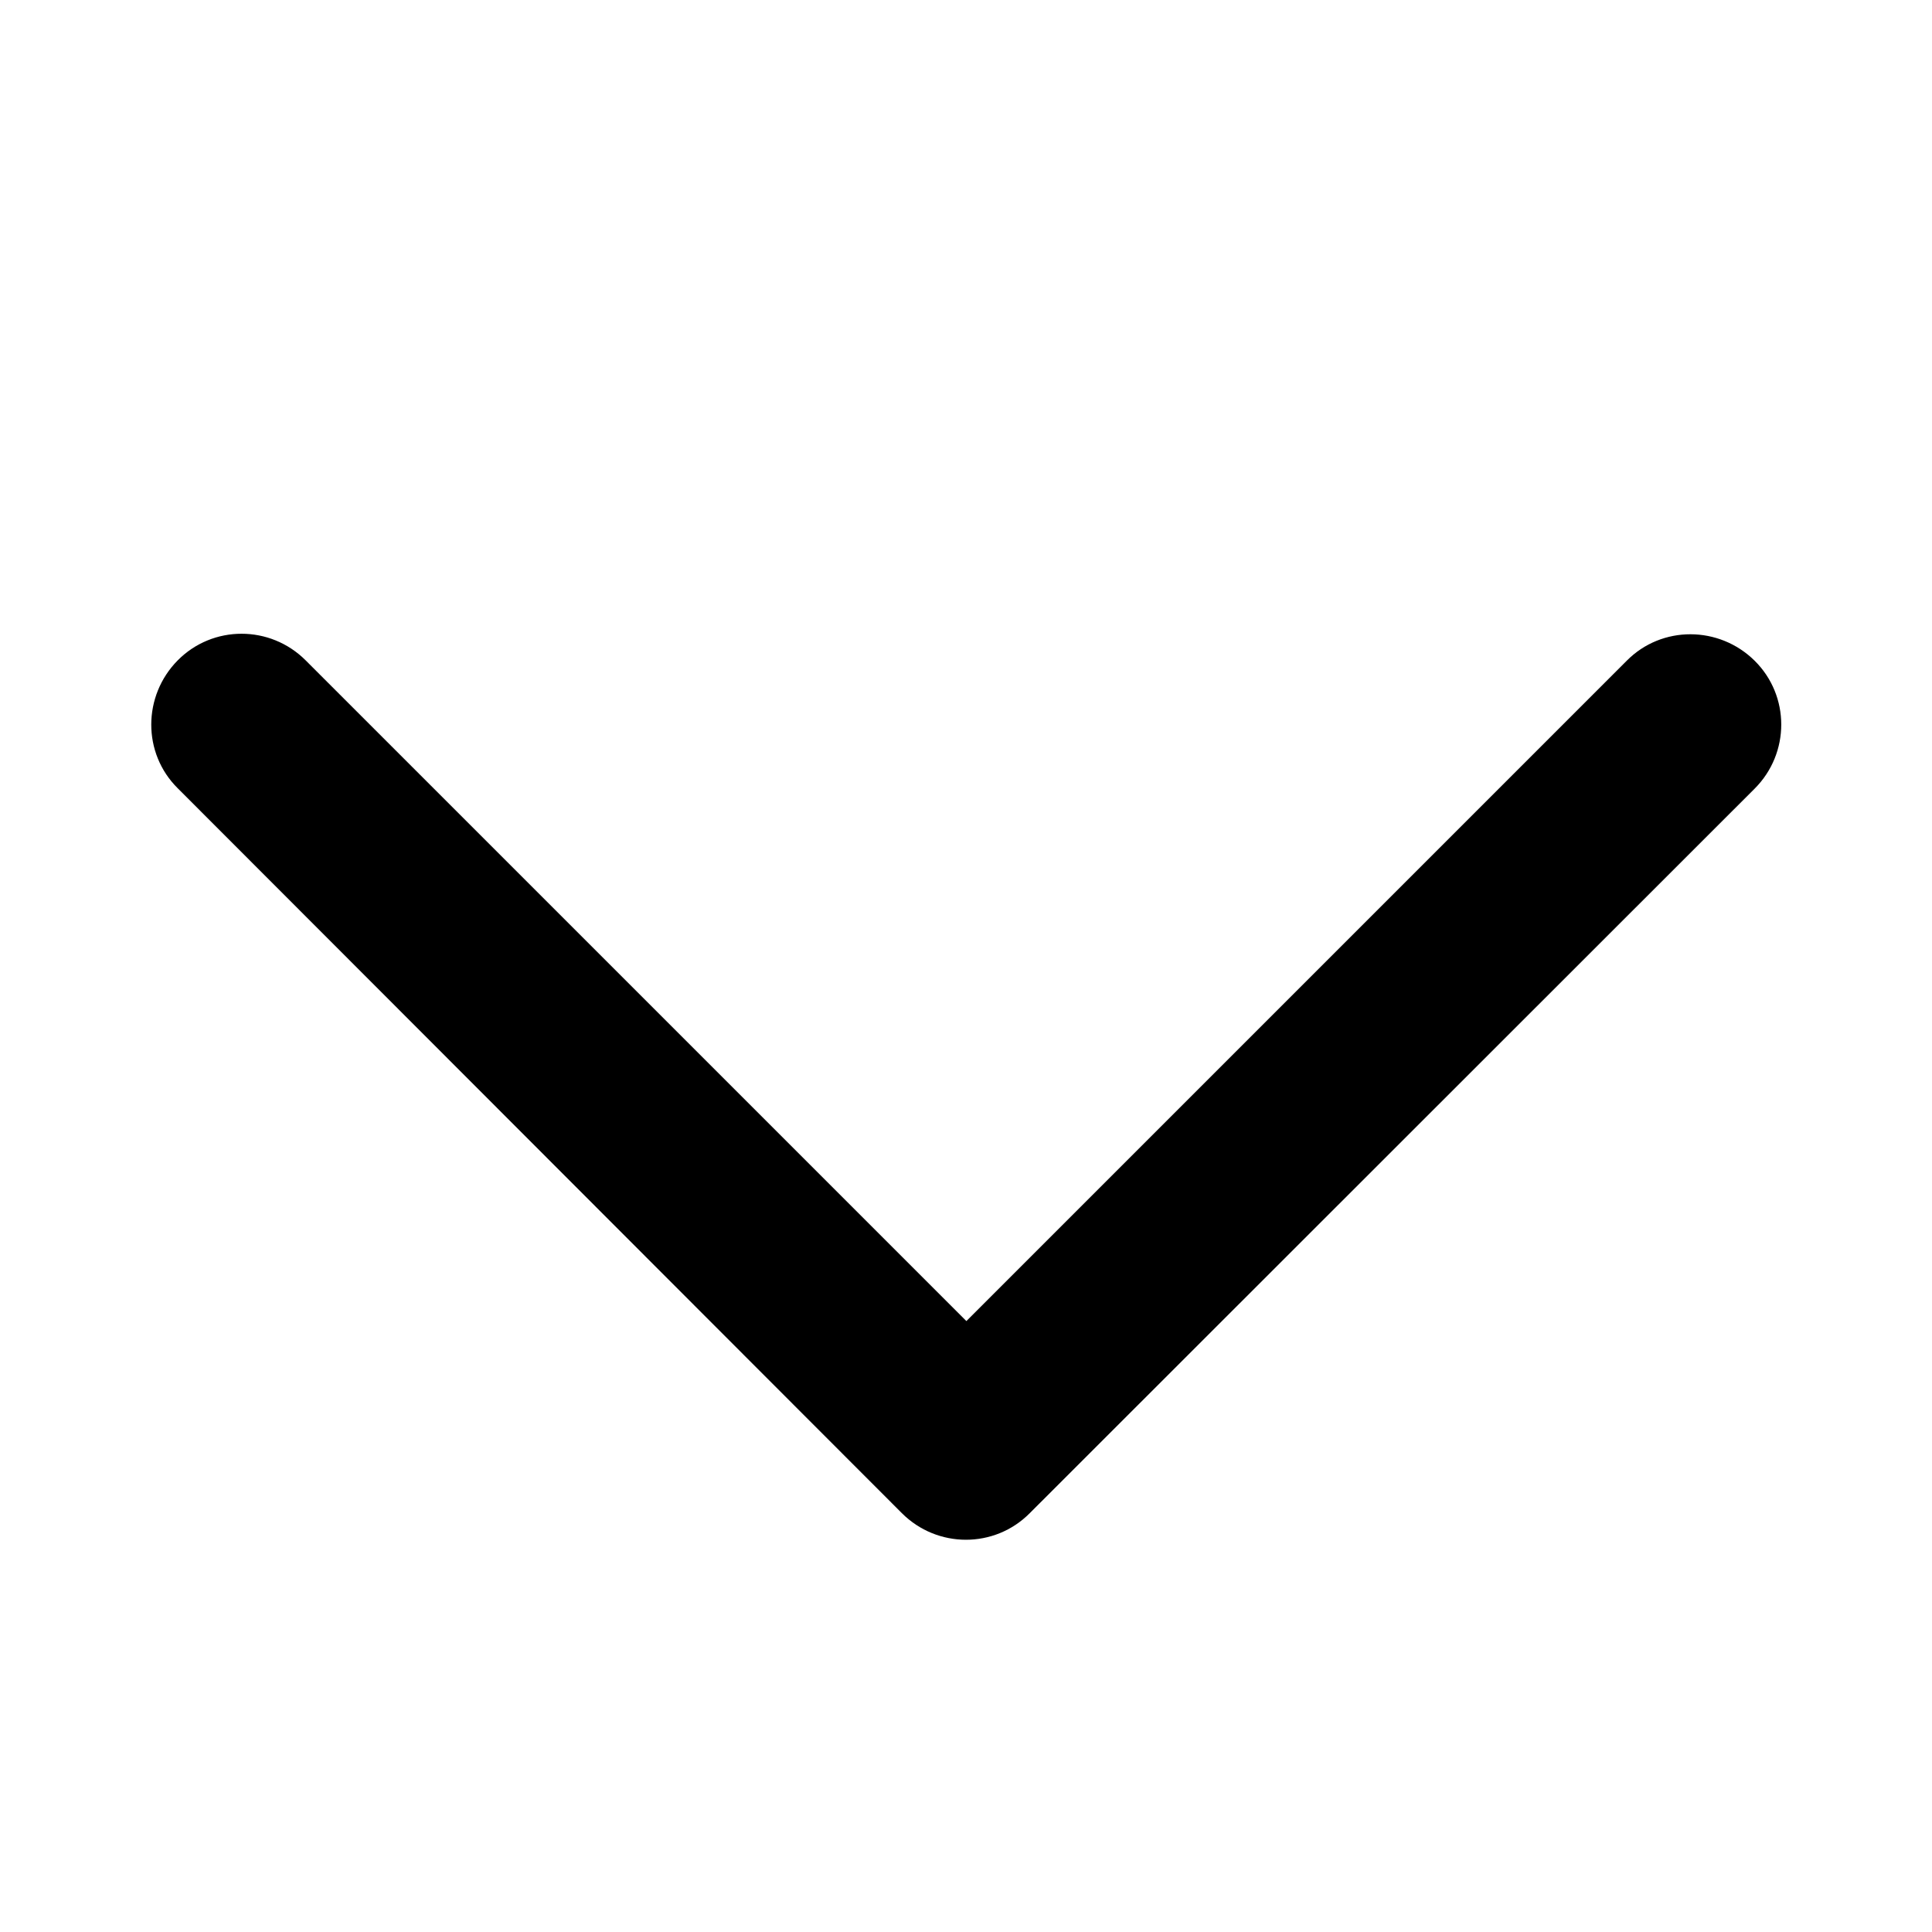
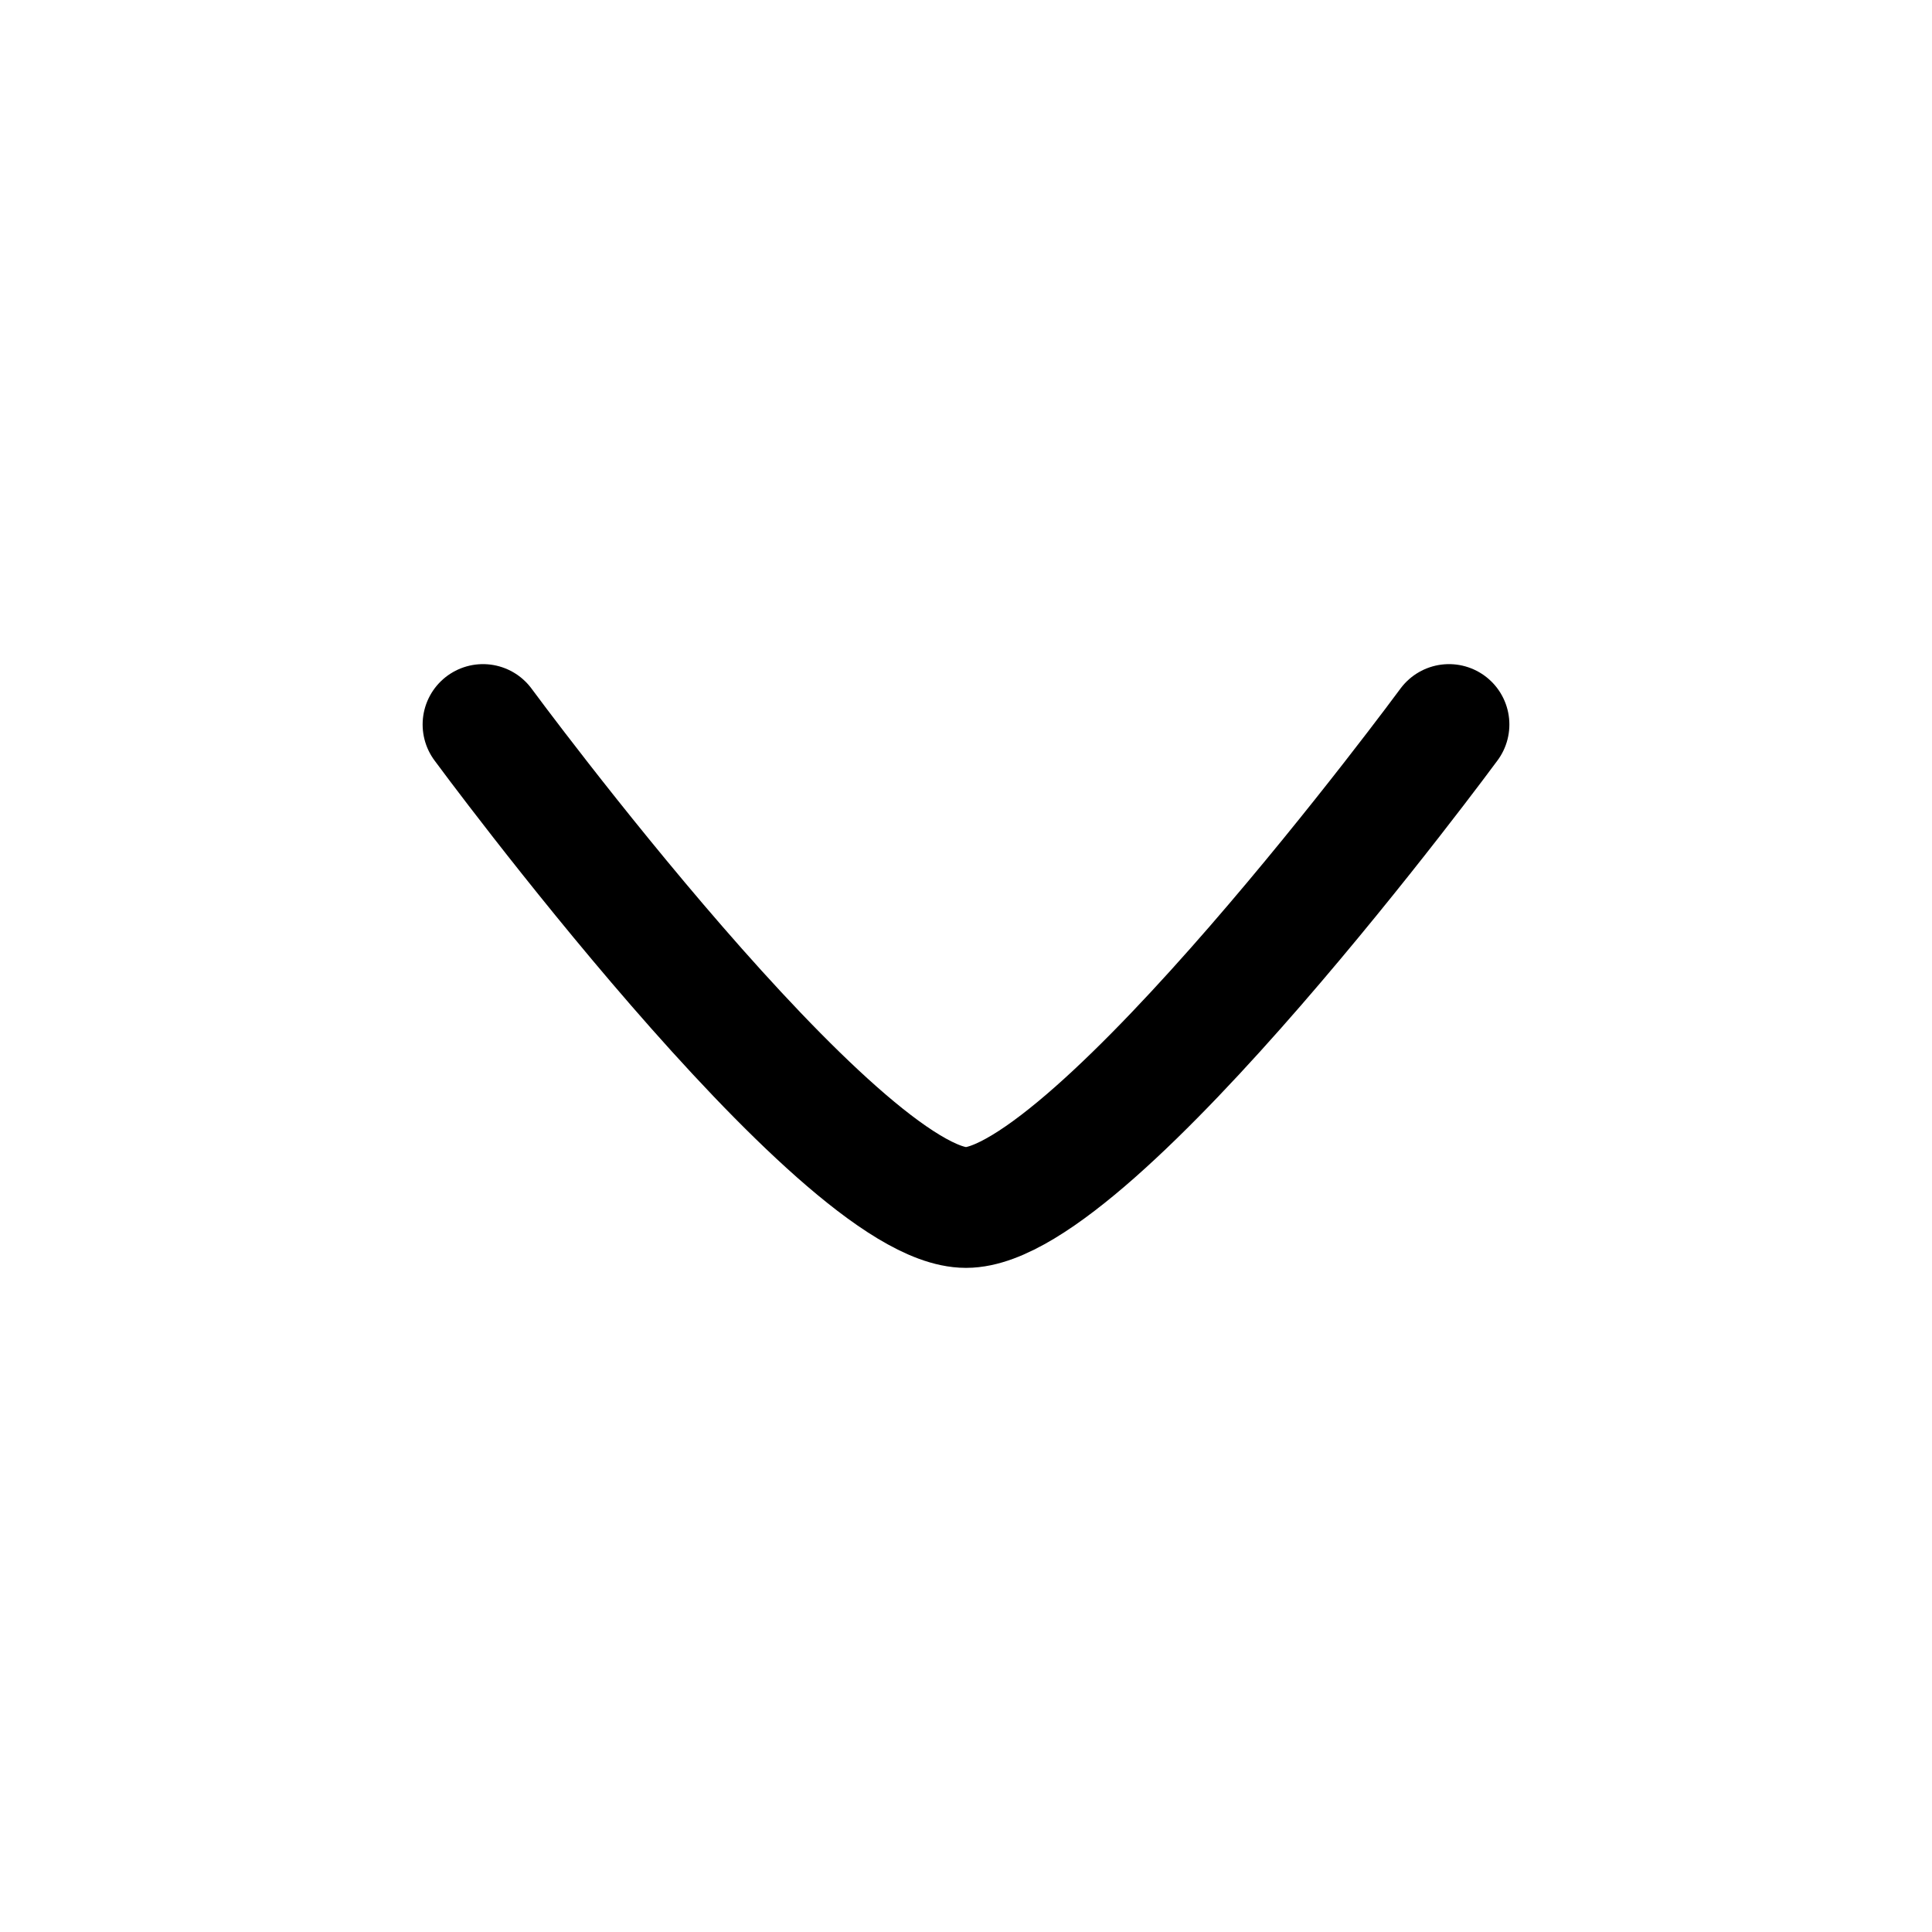
- <svg xmlns="http://www.w3.org/2000/svg" aria-hidden="true" focusable="false" data-prefix="far" data-icon="chevron-down" role="img" viewBox="0 0 512 512">
-   <path d="M239 401c9.4 9.4 24.6 9.4 33.9 0L465 209c9.4-9.4 9.4-24.6 0-33.9s-24.6-9.4-33.9 0l-175 175L81 175c-9.4-9.4-24.6-9.4-33.9 0s-9.4 24.6 0 33.9L239 401z" />
+ <svg xmlns="http://www.w3.org/2000/svg" viewBox="0 0 24 24" fill="none">
+   <path d="M18 9C18 9 13.581 15 12 15C10.419 15 6 9 6 9" stroke="currentColor" stroke-width="1.5" stroke-linecap="round" stroke-linejoin="round" />
</svg>
